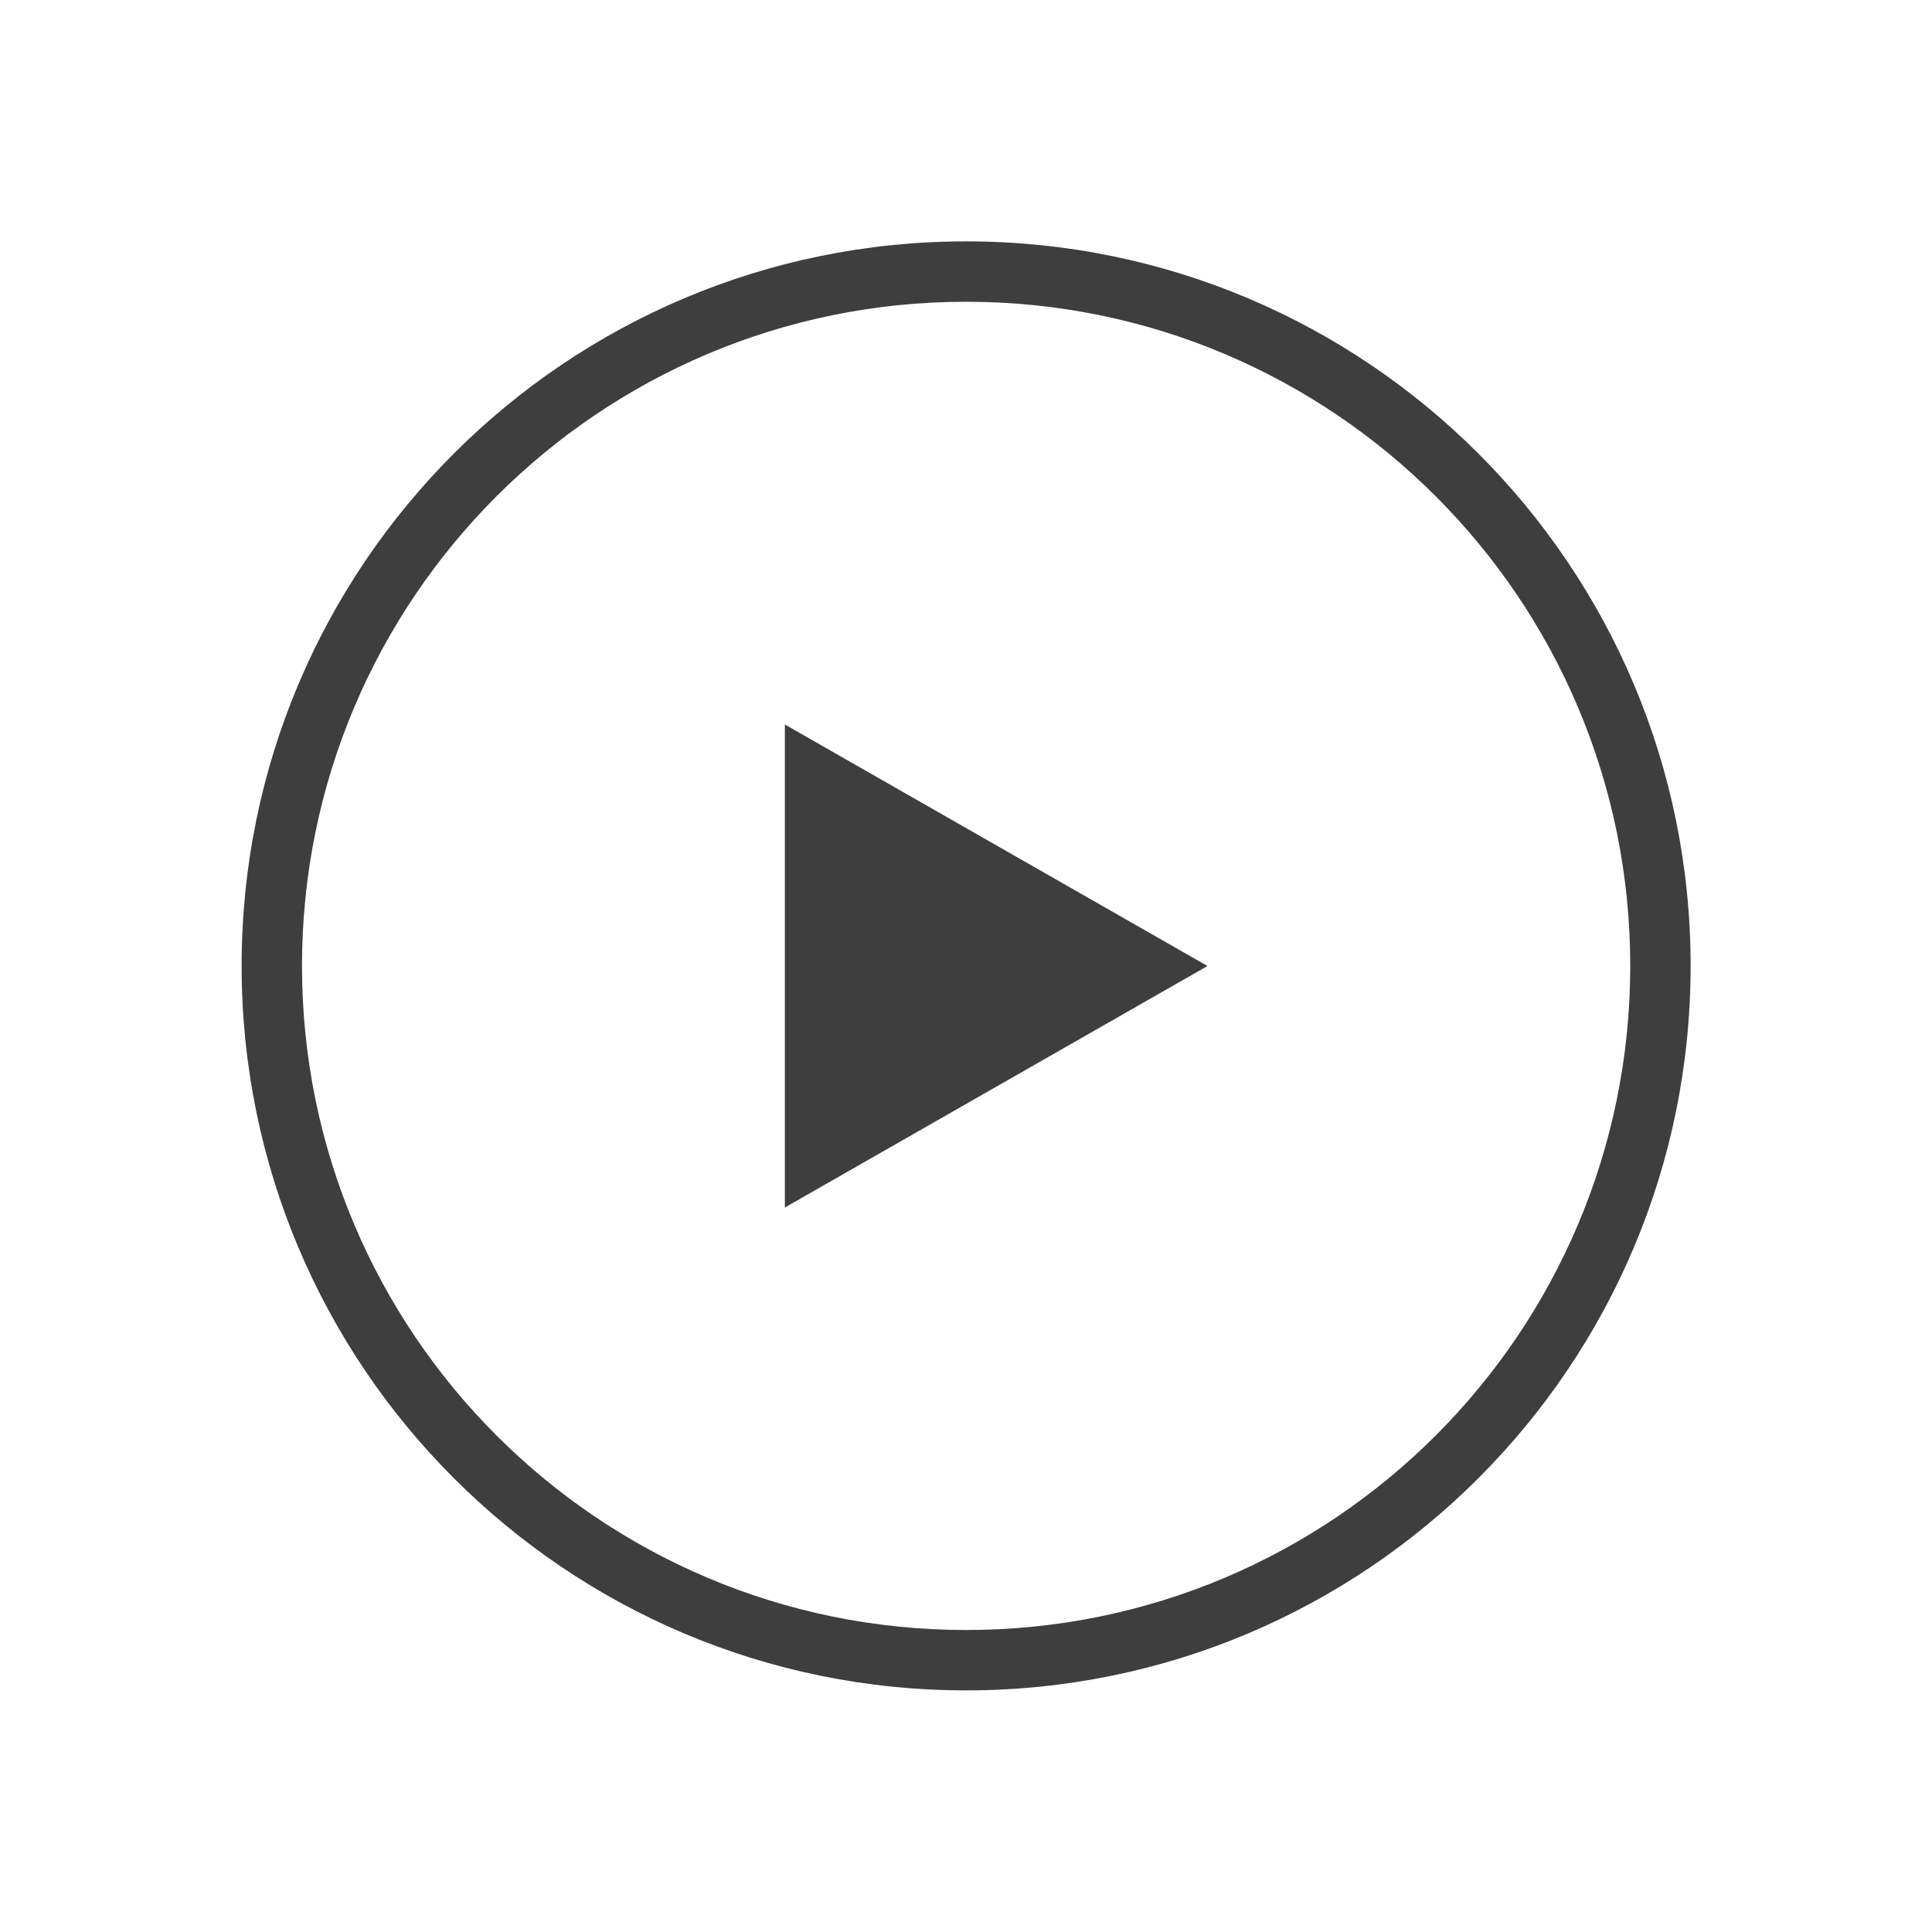
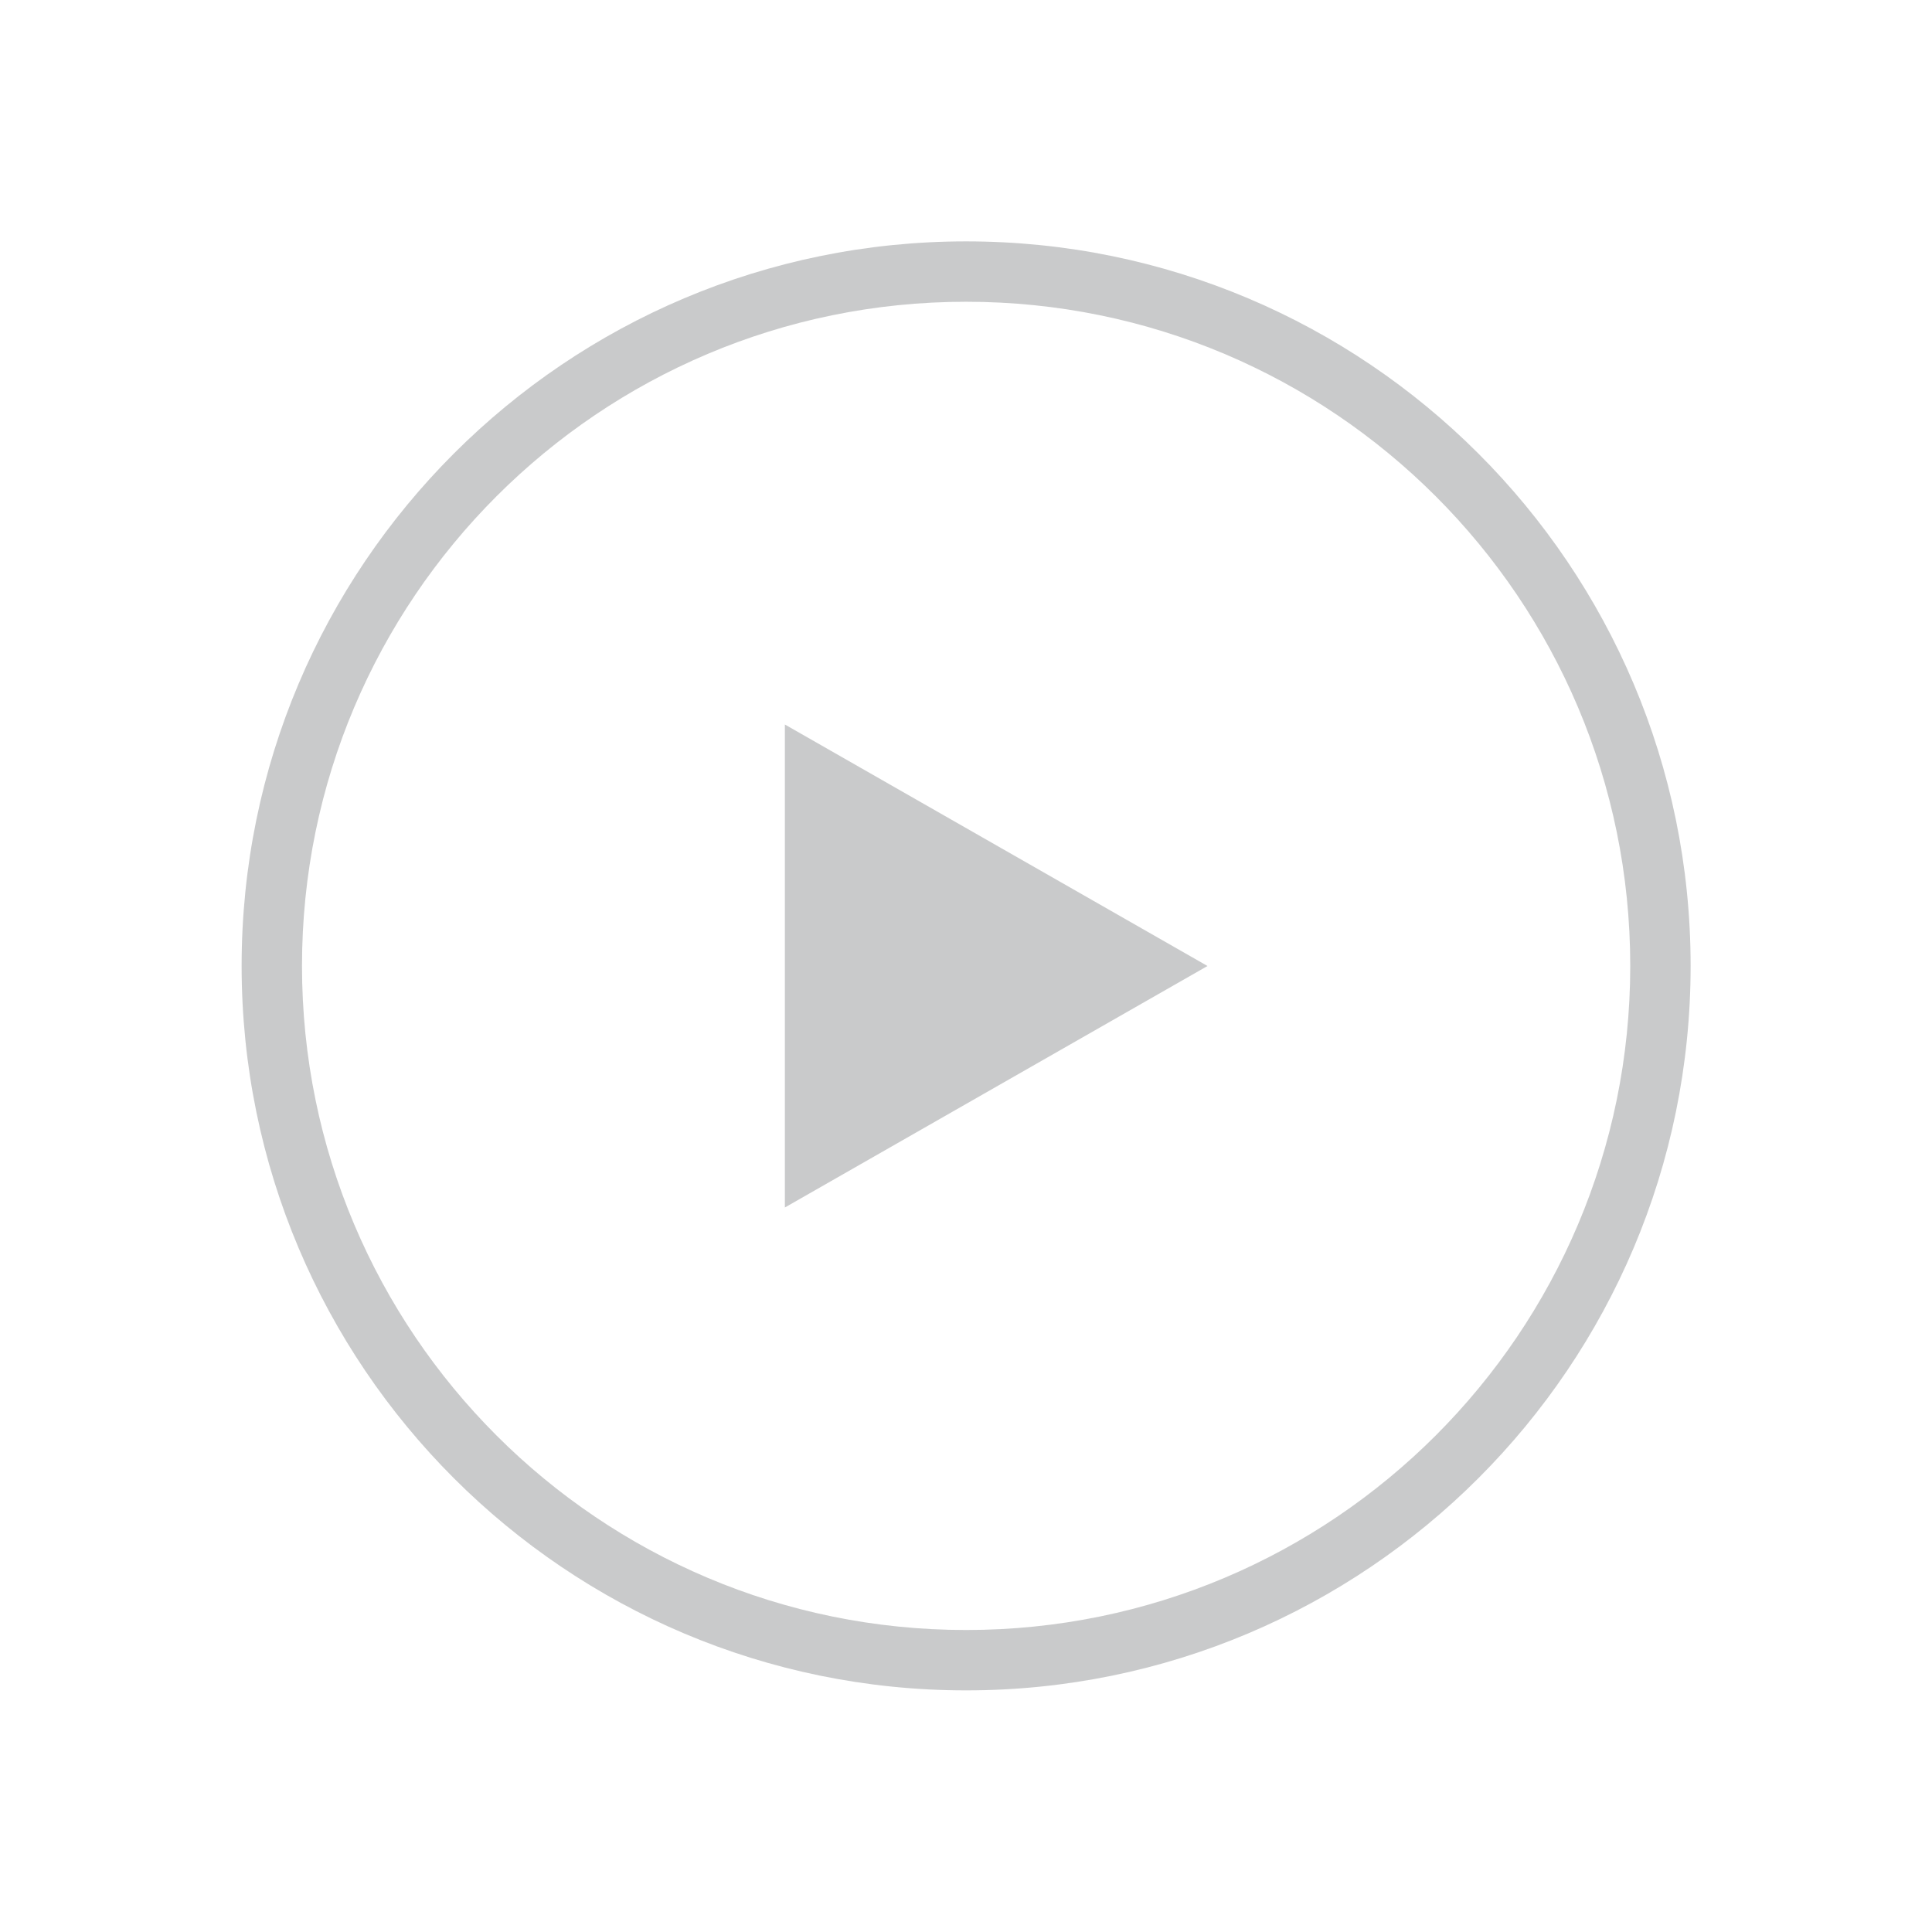
<svg xmlns="http://www.w3.org/2000/svg" viewBox="0 0 32 32">
  <defs id="defs3051">
    <style type="text/css" id="current-color-scheme">
      .ColorScheme-Text {
-         color:#3e3e3e;
+         color:#959799;
      }
      </style>
  </defs>
-   <path style="fill:currentColor;fill-opacity:1;stroke:none" d="M 16.002 3.998 A 12 12 0 0 0 4.002 15.998 A 12 12 0 0 0 16.002 27.998 A 12 12 0 0 0 28.002 15.998 A 12 12 0 0 0 16.002 3.998 z M 16.002 4.998 A 11 11 0 0 1 27.002 15.998 A 11 11 0 0 1 16.002 26.998 A 11 11 0 0 1 5.002 15.998 A 11 11 0 0 1 16.002 4.998 z M 13 12 L 13 20 L 20 16 L 13 12 z " id="path105" class="ColorScheme-Text" />
+   <path style="fill:currentColor;fill-opacity:0.5;stroke:none" d="M 16.002 3.998 A 12 12 0 0 0 4.002 15.998 A 12 12 0 0 0 16.002 27.998 A 12 12 0 0 0 28.002 15.998 A 12 12 0 0 0 16.002 3.998 z M 16.002 4.998 A 11 11 0 0 1 27.002 15.998 A 11 11 0 0 1 16.002 26.998 A 11 11 0 0 1 5.002 15.998 A 11 11 0 0 1 16.002 4.998 z M 13 12 L 13 20 L 20 16 L 13 12 z " id="path105" class="ColorScheme-Text" />
</svg>
